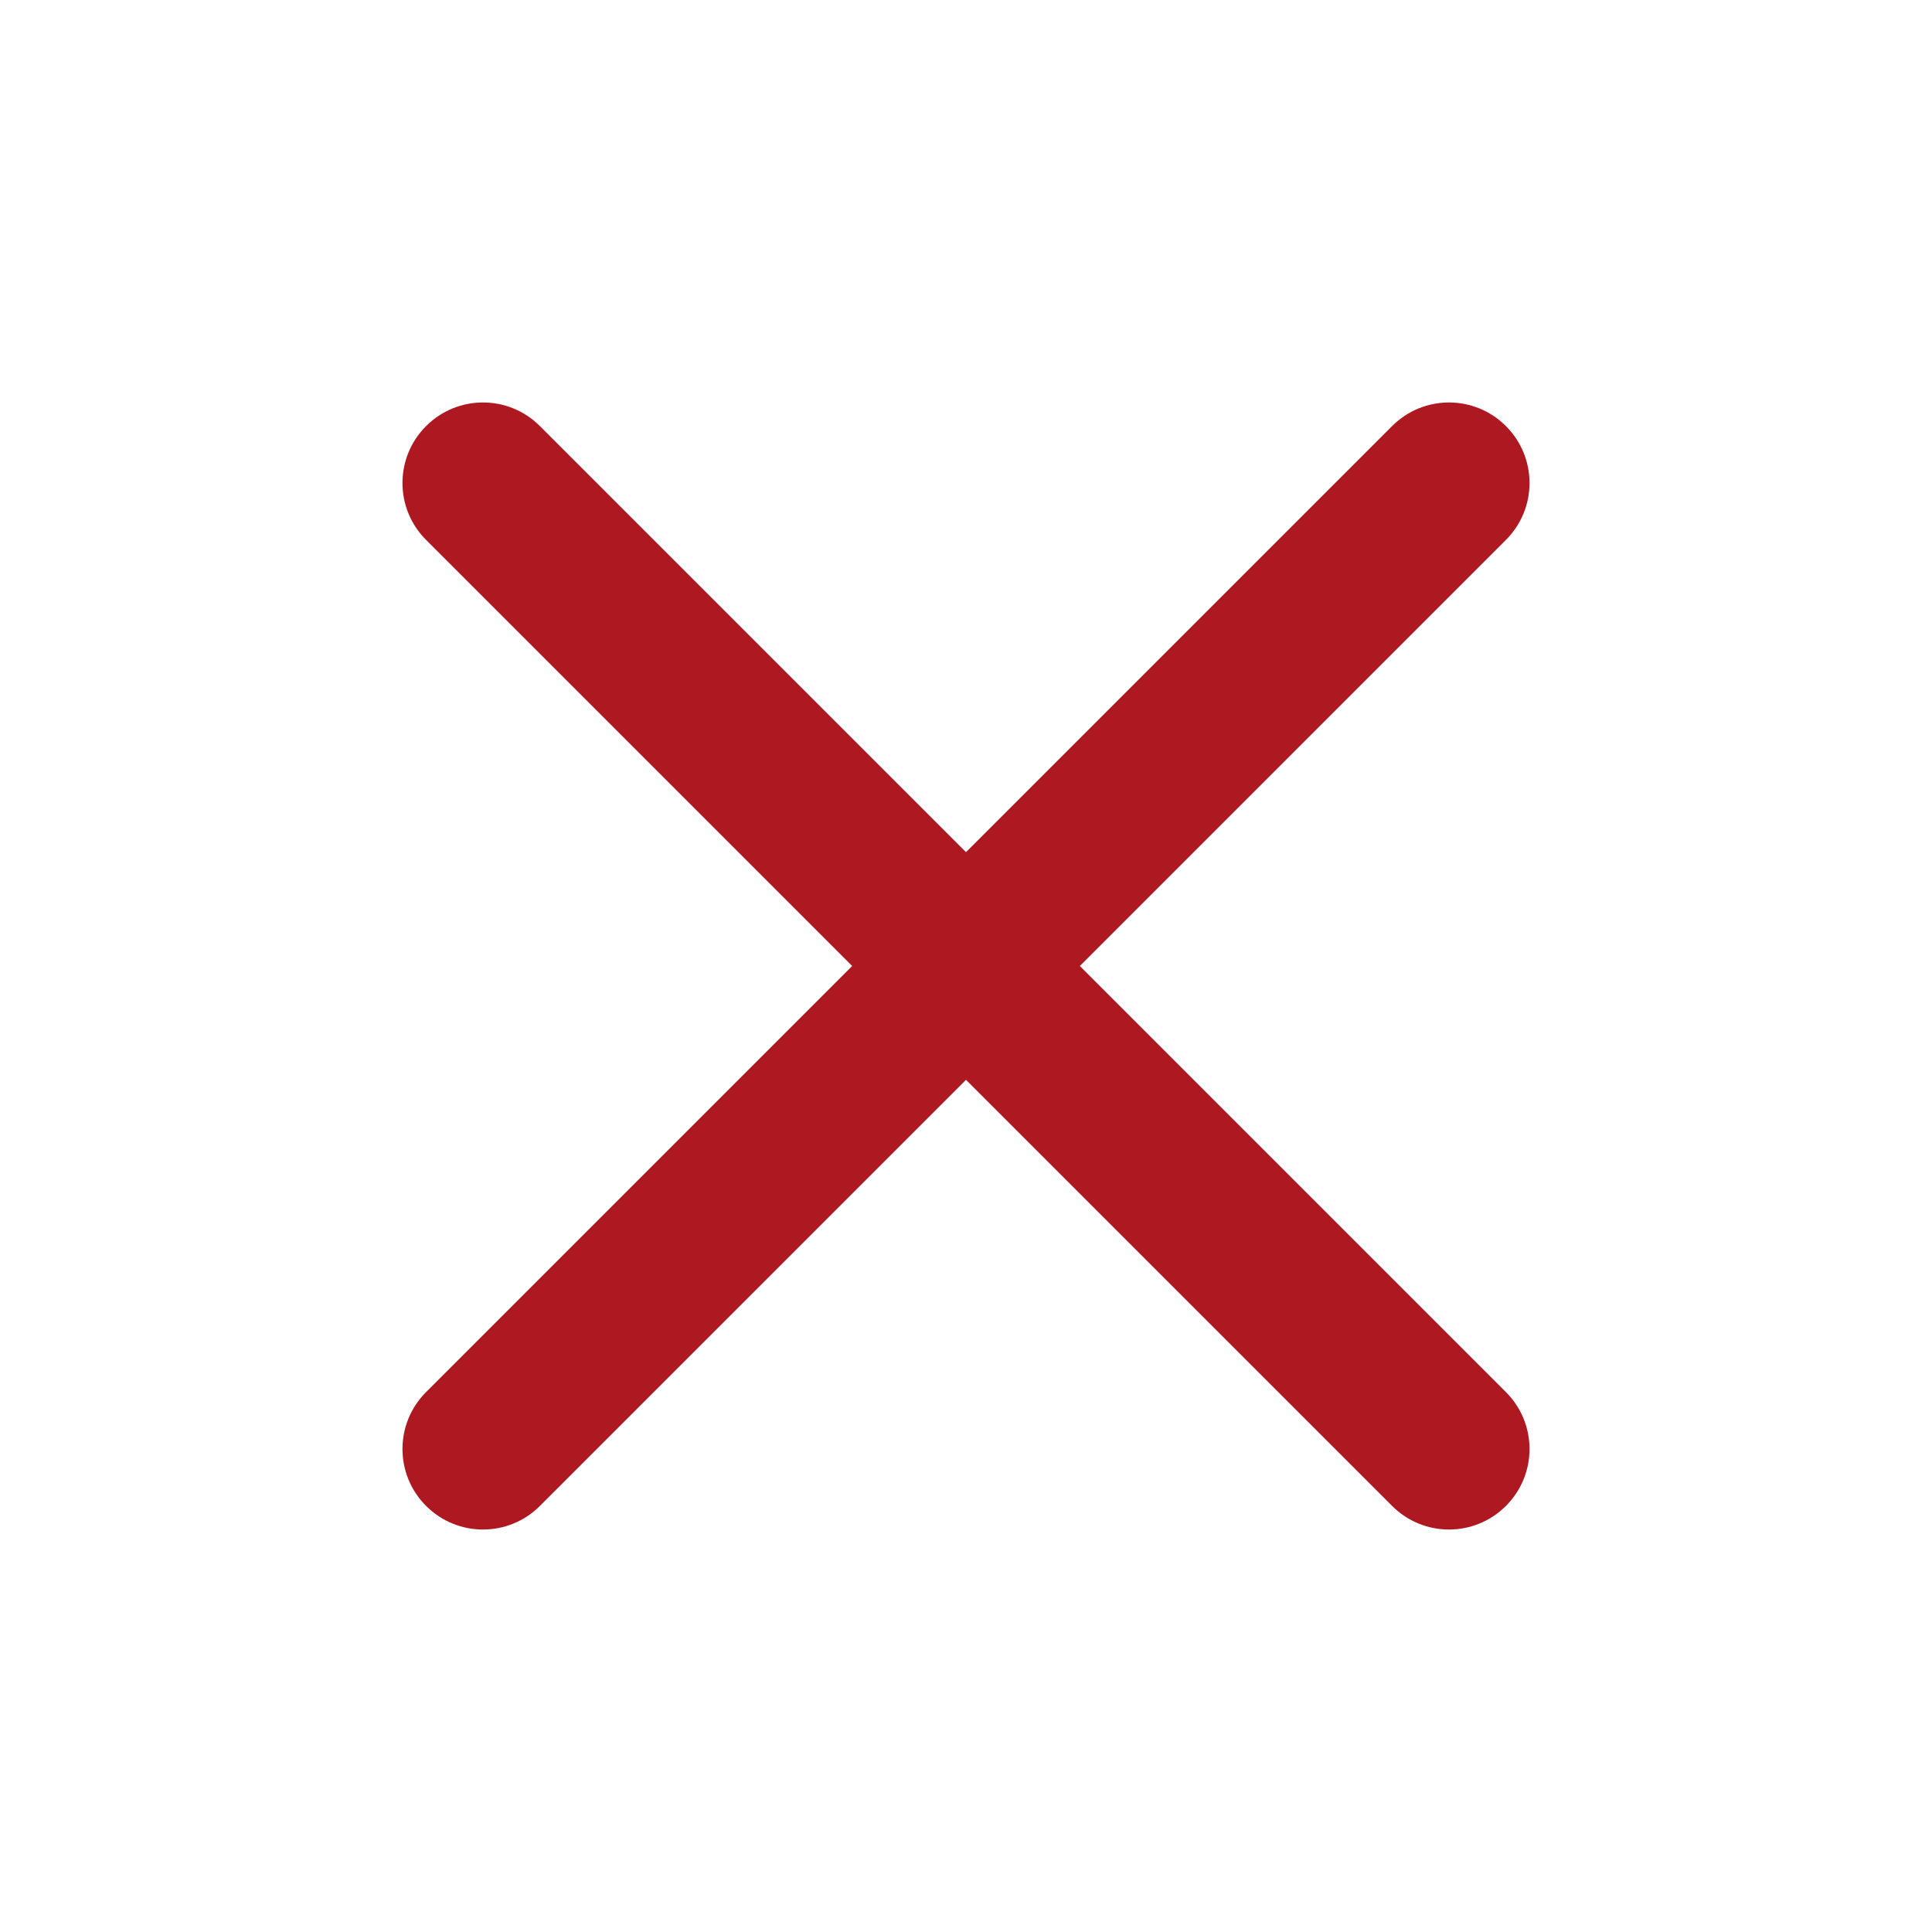
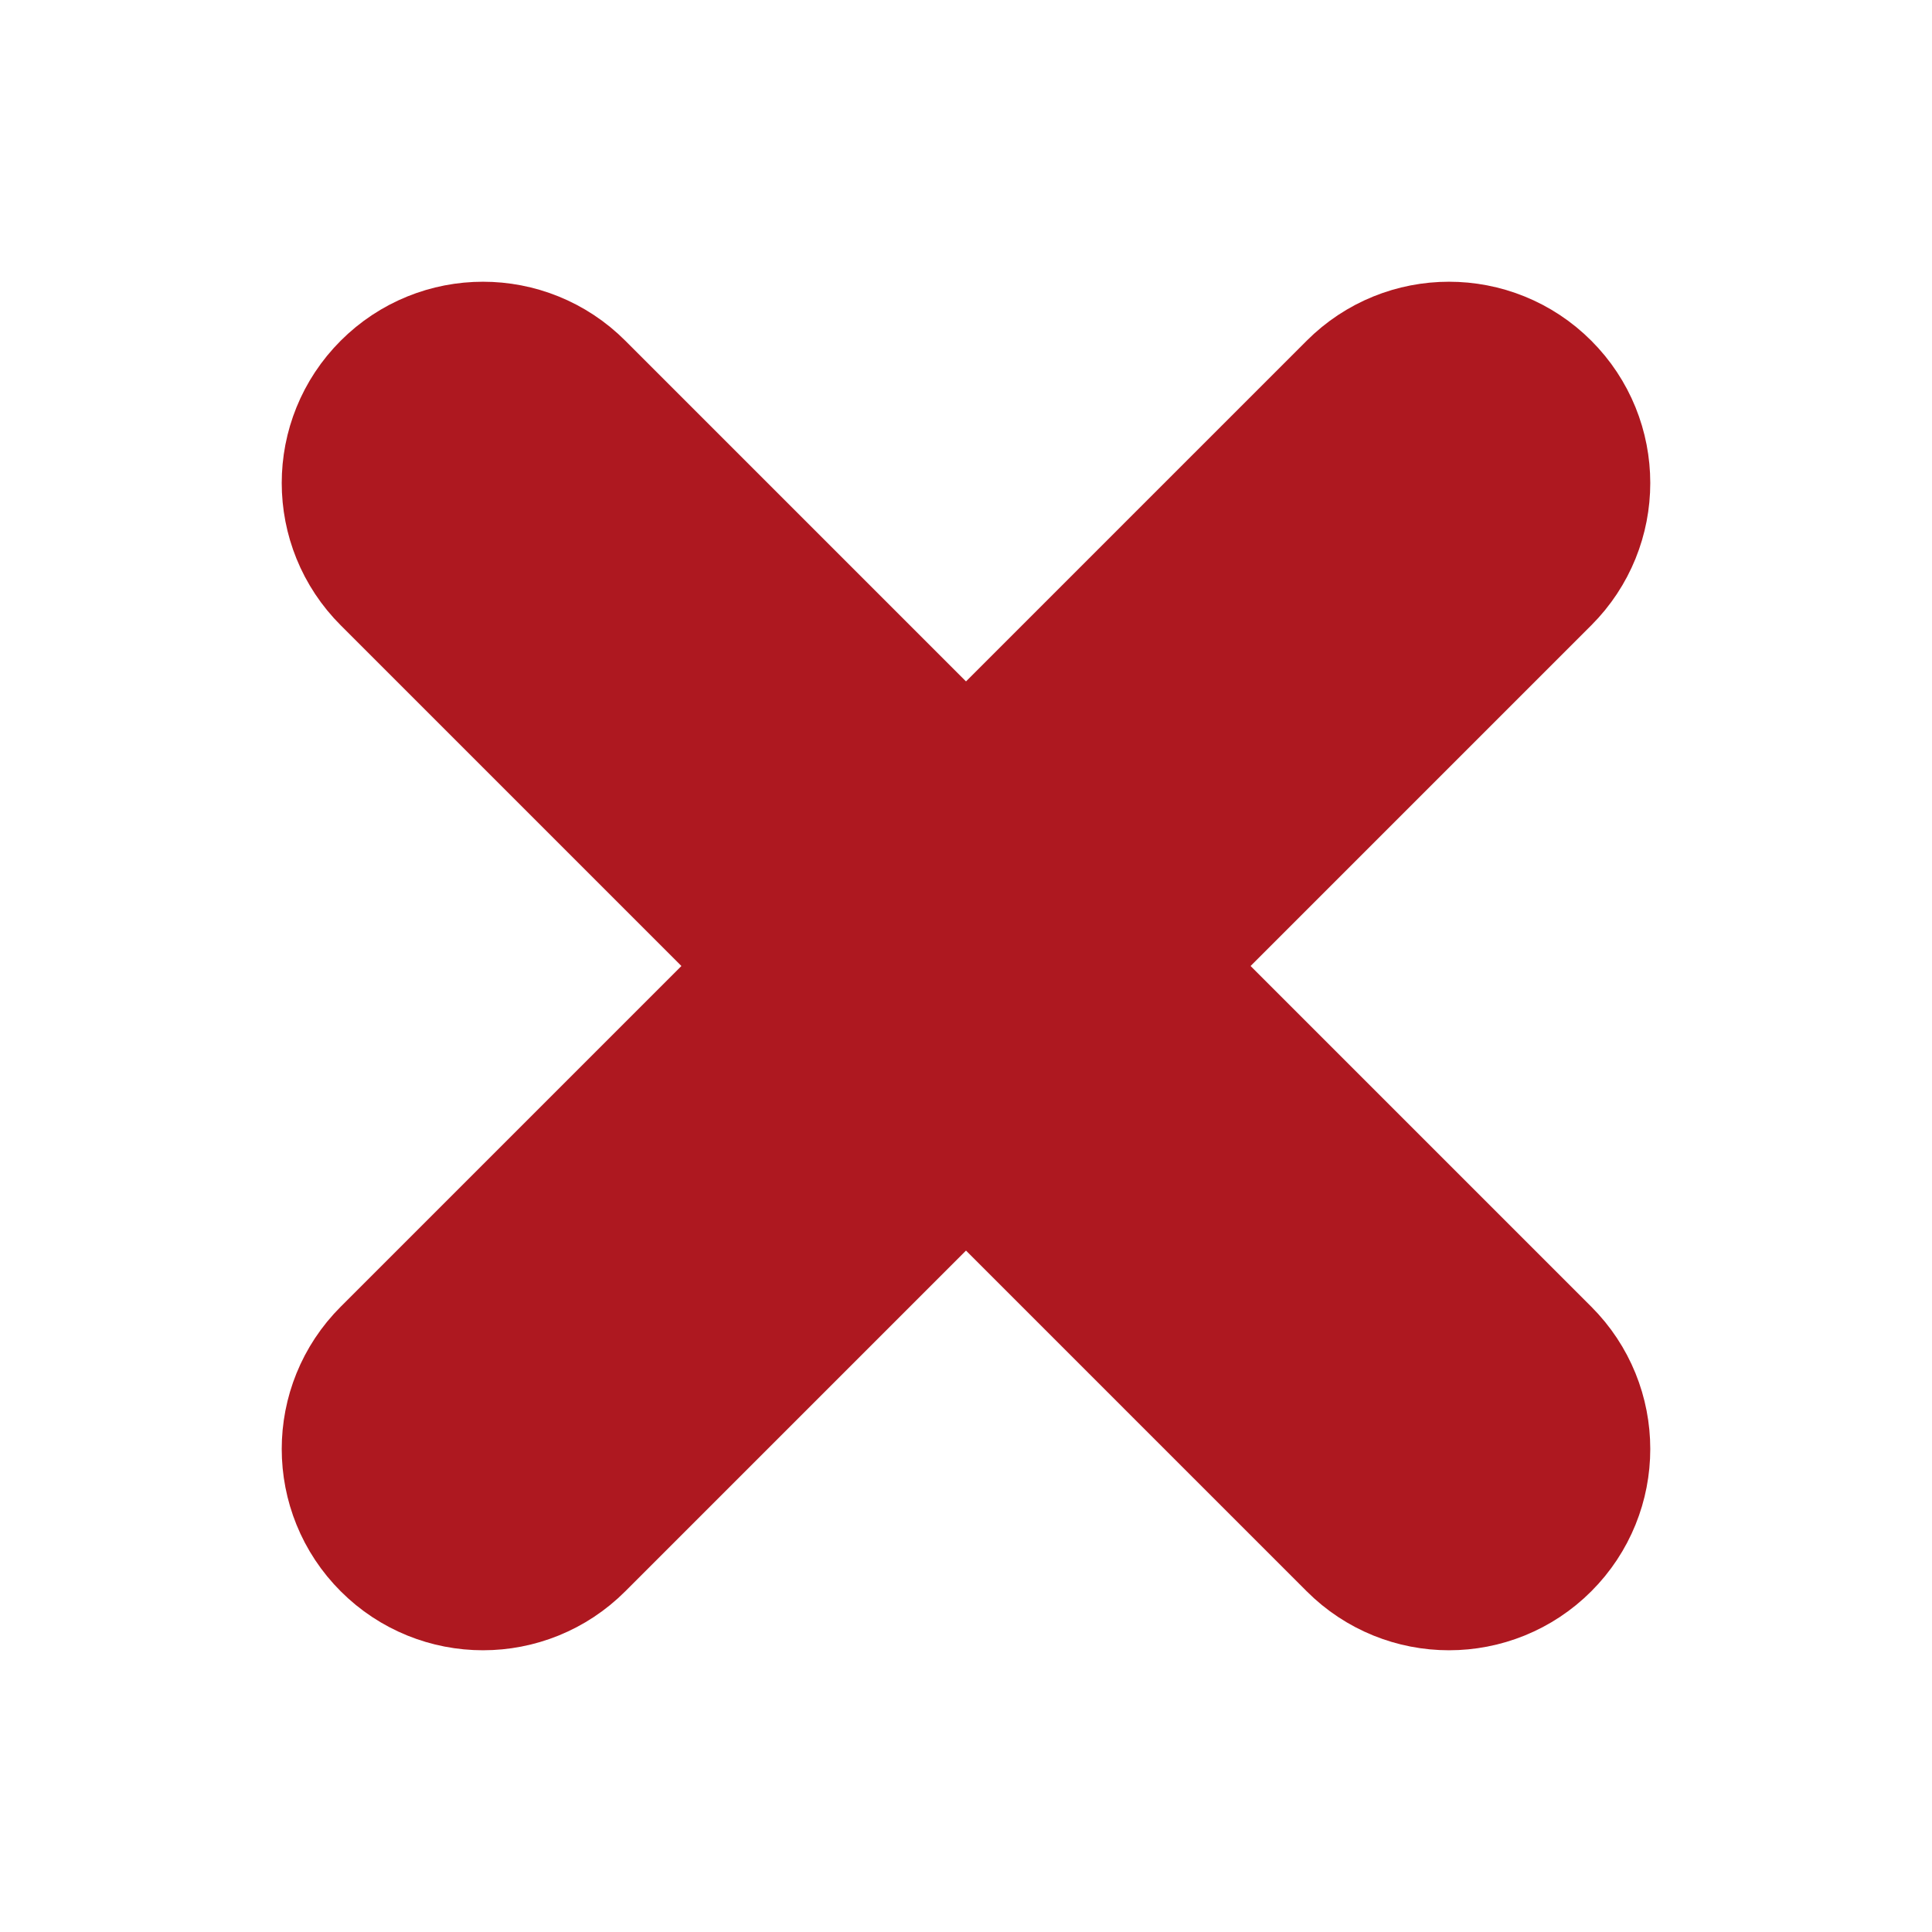
<svg xmlns="http://www.w3.org/2000/svg" width="24" height="24" viewBox="0 0 24 24" fill="red">
-   <path fill-rule="evenodd" clip-rule="evenodd" d="M5.293 5.293C5.683 4.902 6.317 4.902 6.707 5.293L12 10.586L17.293 5.293C17.683 4.902 18.317 4.902 18.707 5.293C19.098 5.683 19.098 6.317 18.707 6.707L13.414 12L18.707 17.293C19.098 17.683 19.098 18.317 18.707 18.707C18.317 19.098 17.683 19.098 17.293 18.707L12 13.414L6.707 18.707C6.317 19.098 5.683 19.098 5.293 18.707C4.902 18.317 4.902 17.683 5.293 17.293L10.586 12L5.293 6.707C4.902 6.317 4.902 5.683 5.293 5.293Z" fill="#AE1820" />
+   <path fill-rule="evenodd" clip-rule="evenodd" d="M5.293 5.293C5.683 4.902 6.317 4.902 6.707 5.293L12 10.586L17.293 5.293C17.683 4.902 18.317 4.902 18.707 5.293C19.098 5.683 19.098 6.317 18.707 6.707L13.414 12L18.707 17.293C19.098 17.683 19.098 18.317 18.707 18.707C18.317 19.098 17.683 19.098 17.293 18.707L12 13.414L6.707 18.707C6.317 19.098 5.683 19.098 5.293 18.707C4.902 18.317 4.902 17.683 5.293 17.293L10.586 12L5.293 6.707C4.902 6.317 4.902 5.683 5.293 5.293Z" fill="#AE1820" stroke="#AE1820" stroke-width="3" />
</svg>
